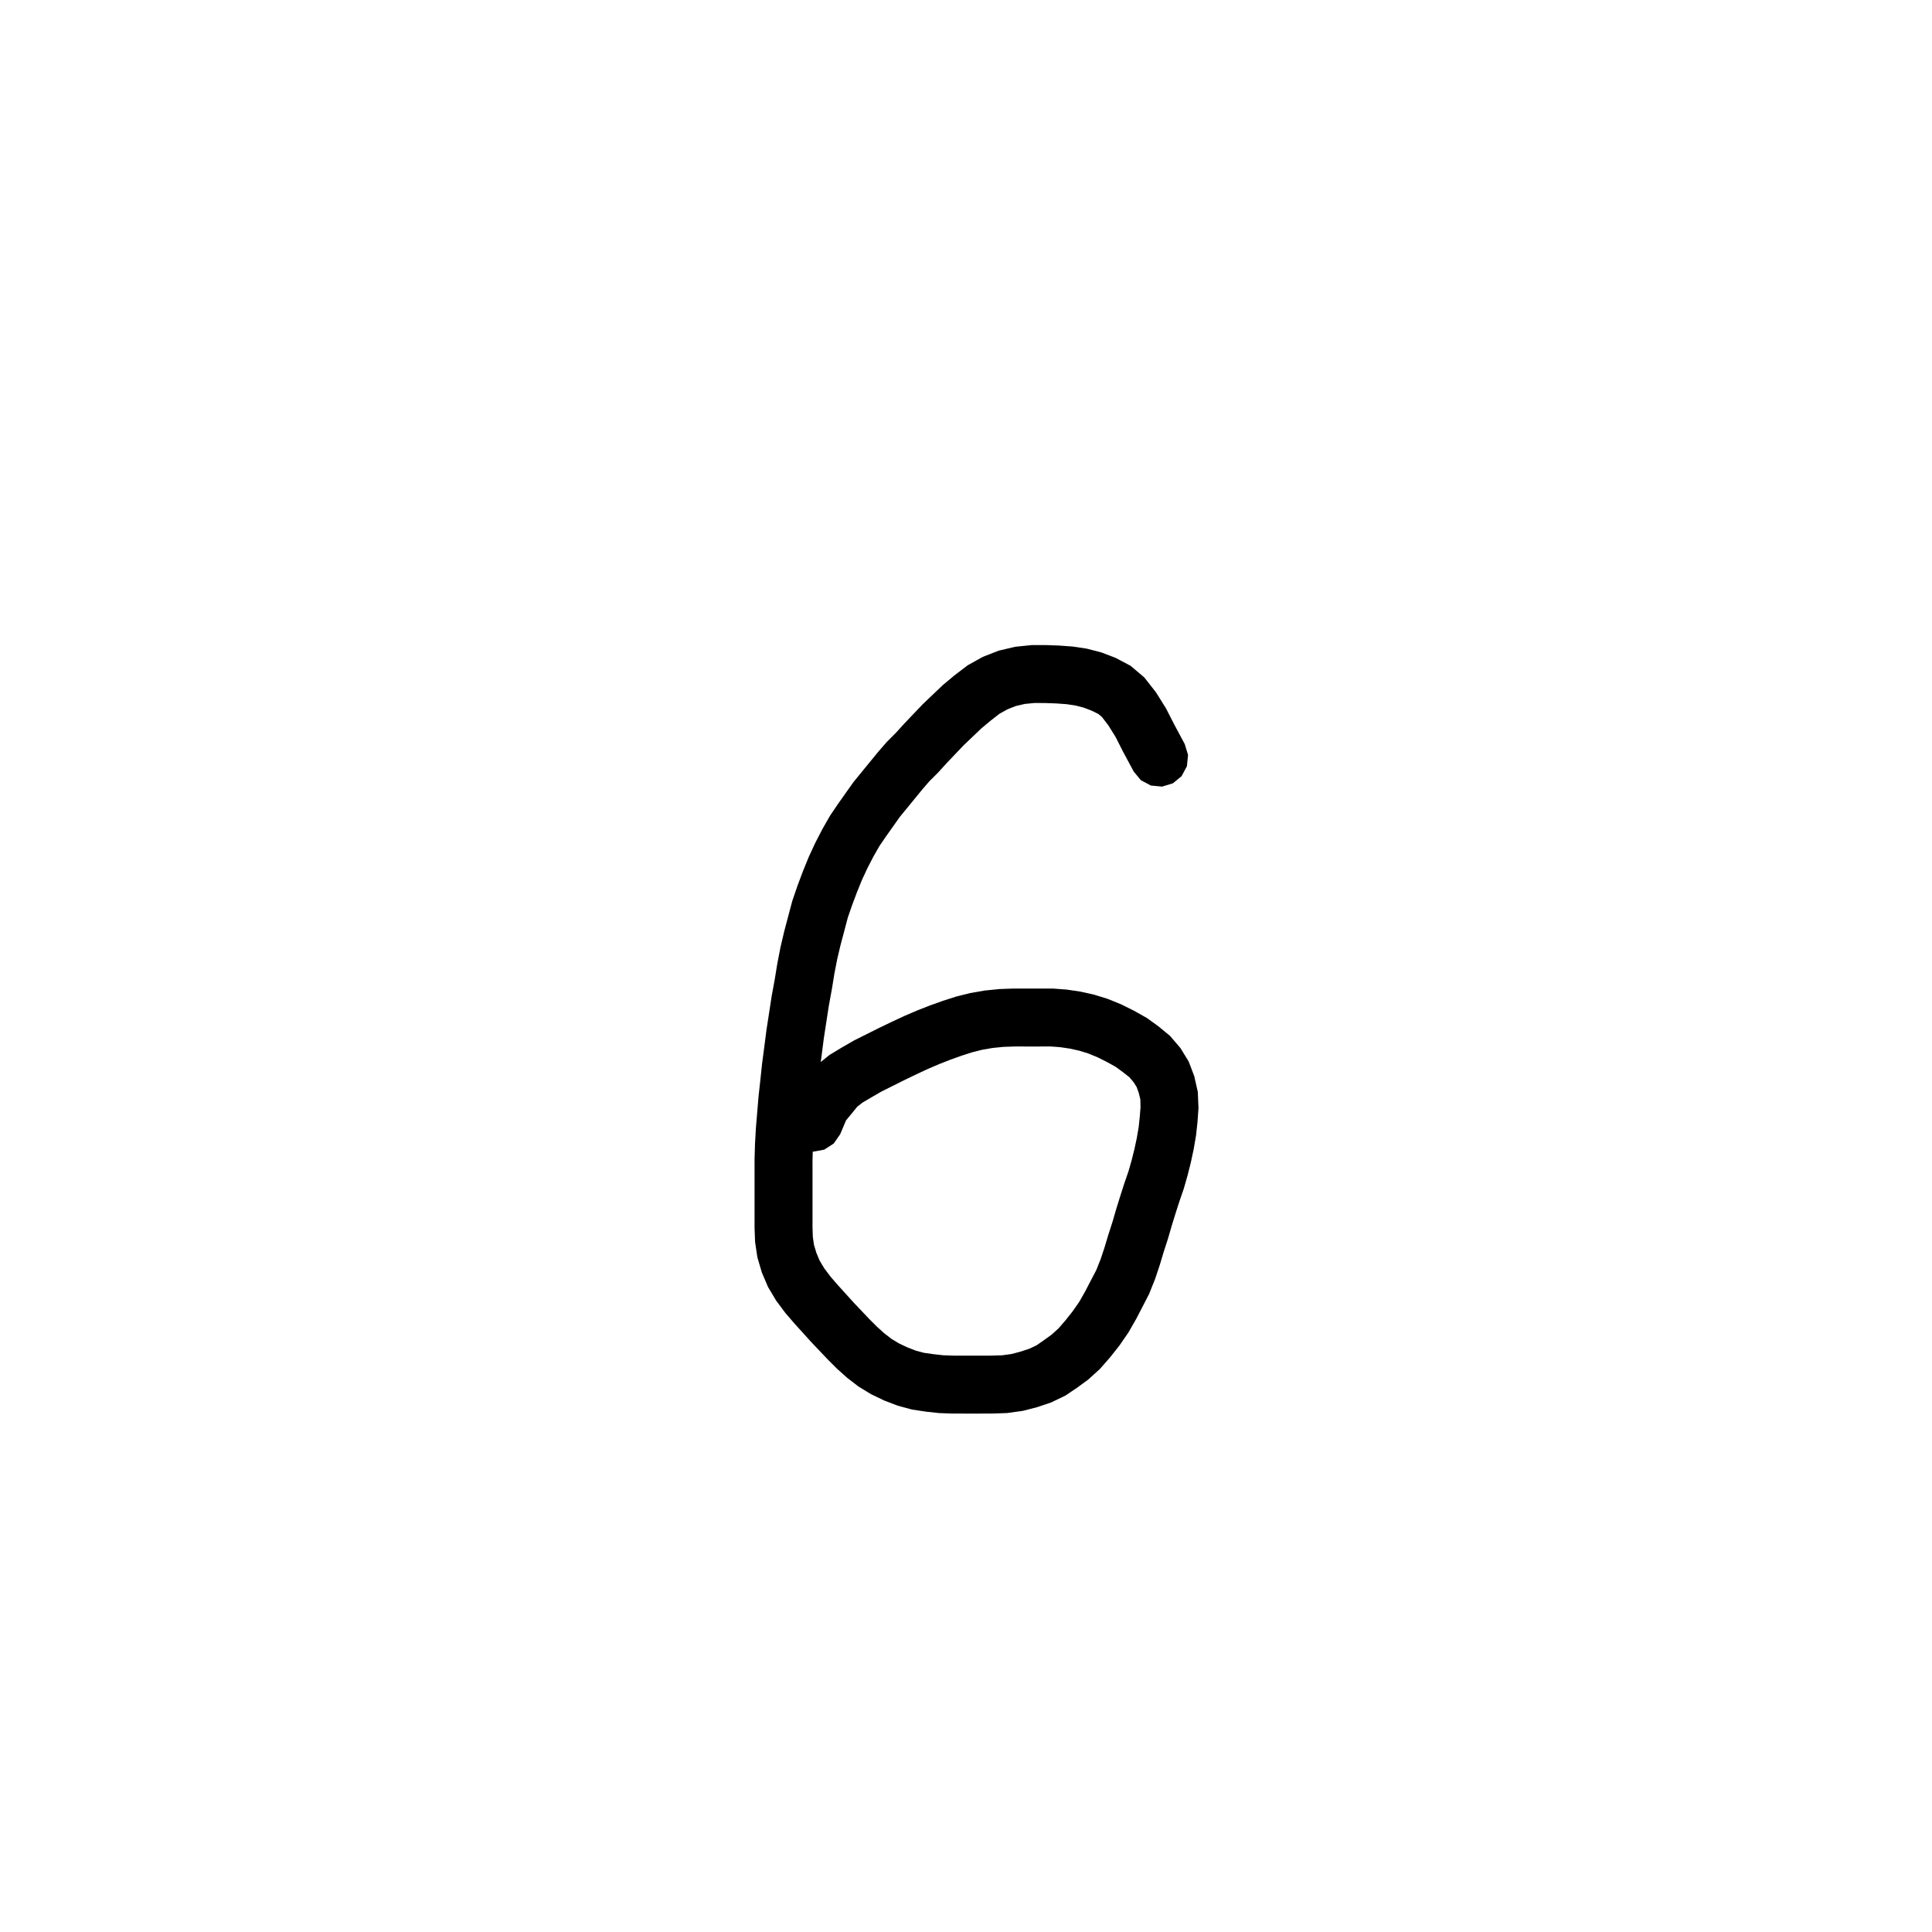
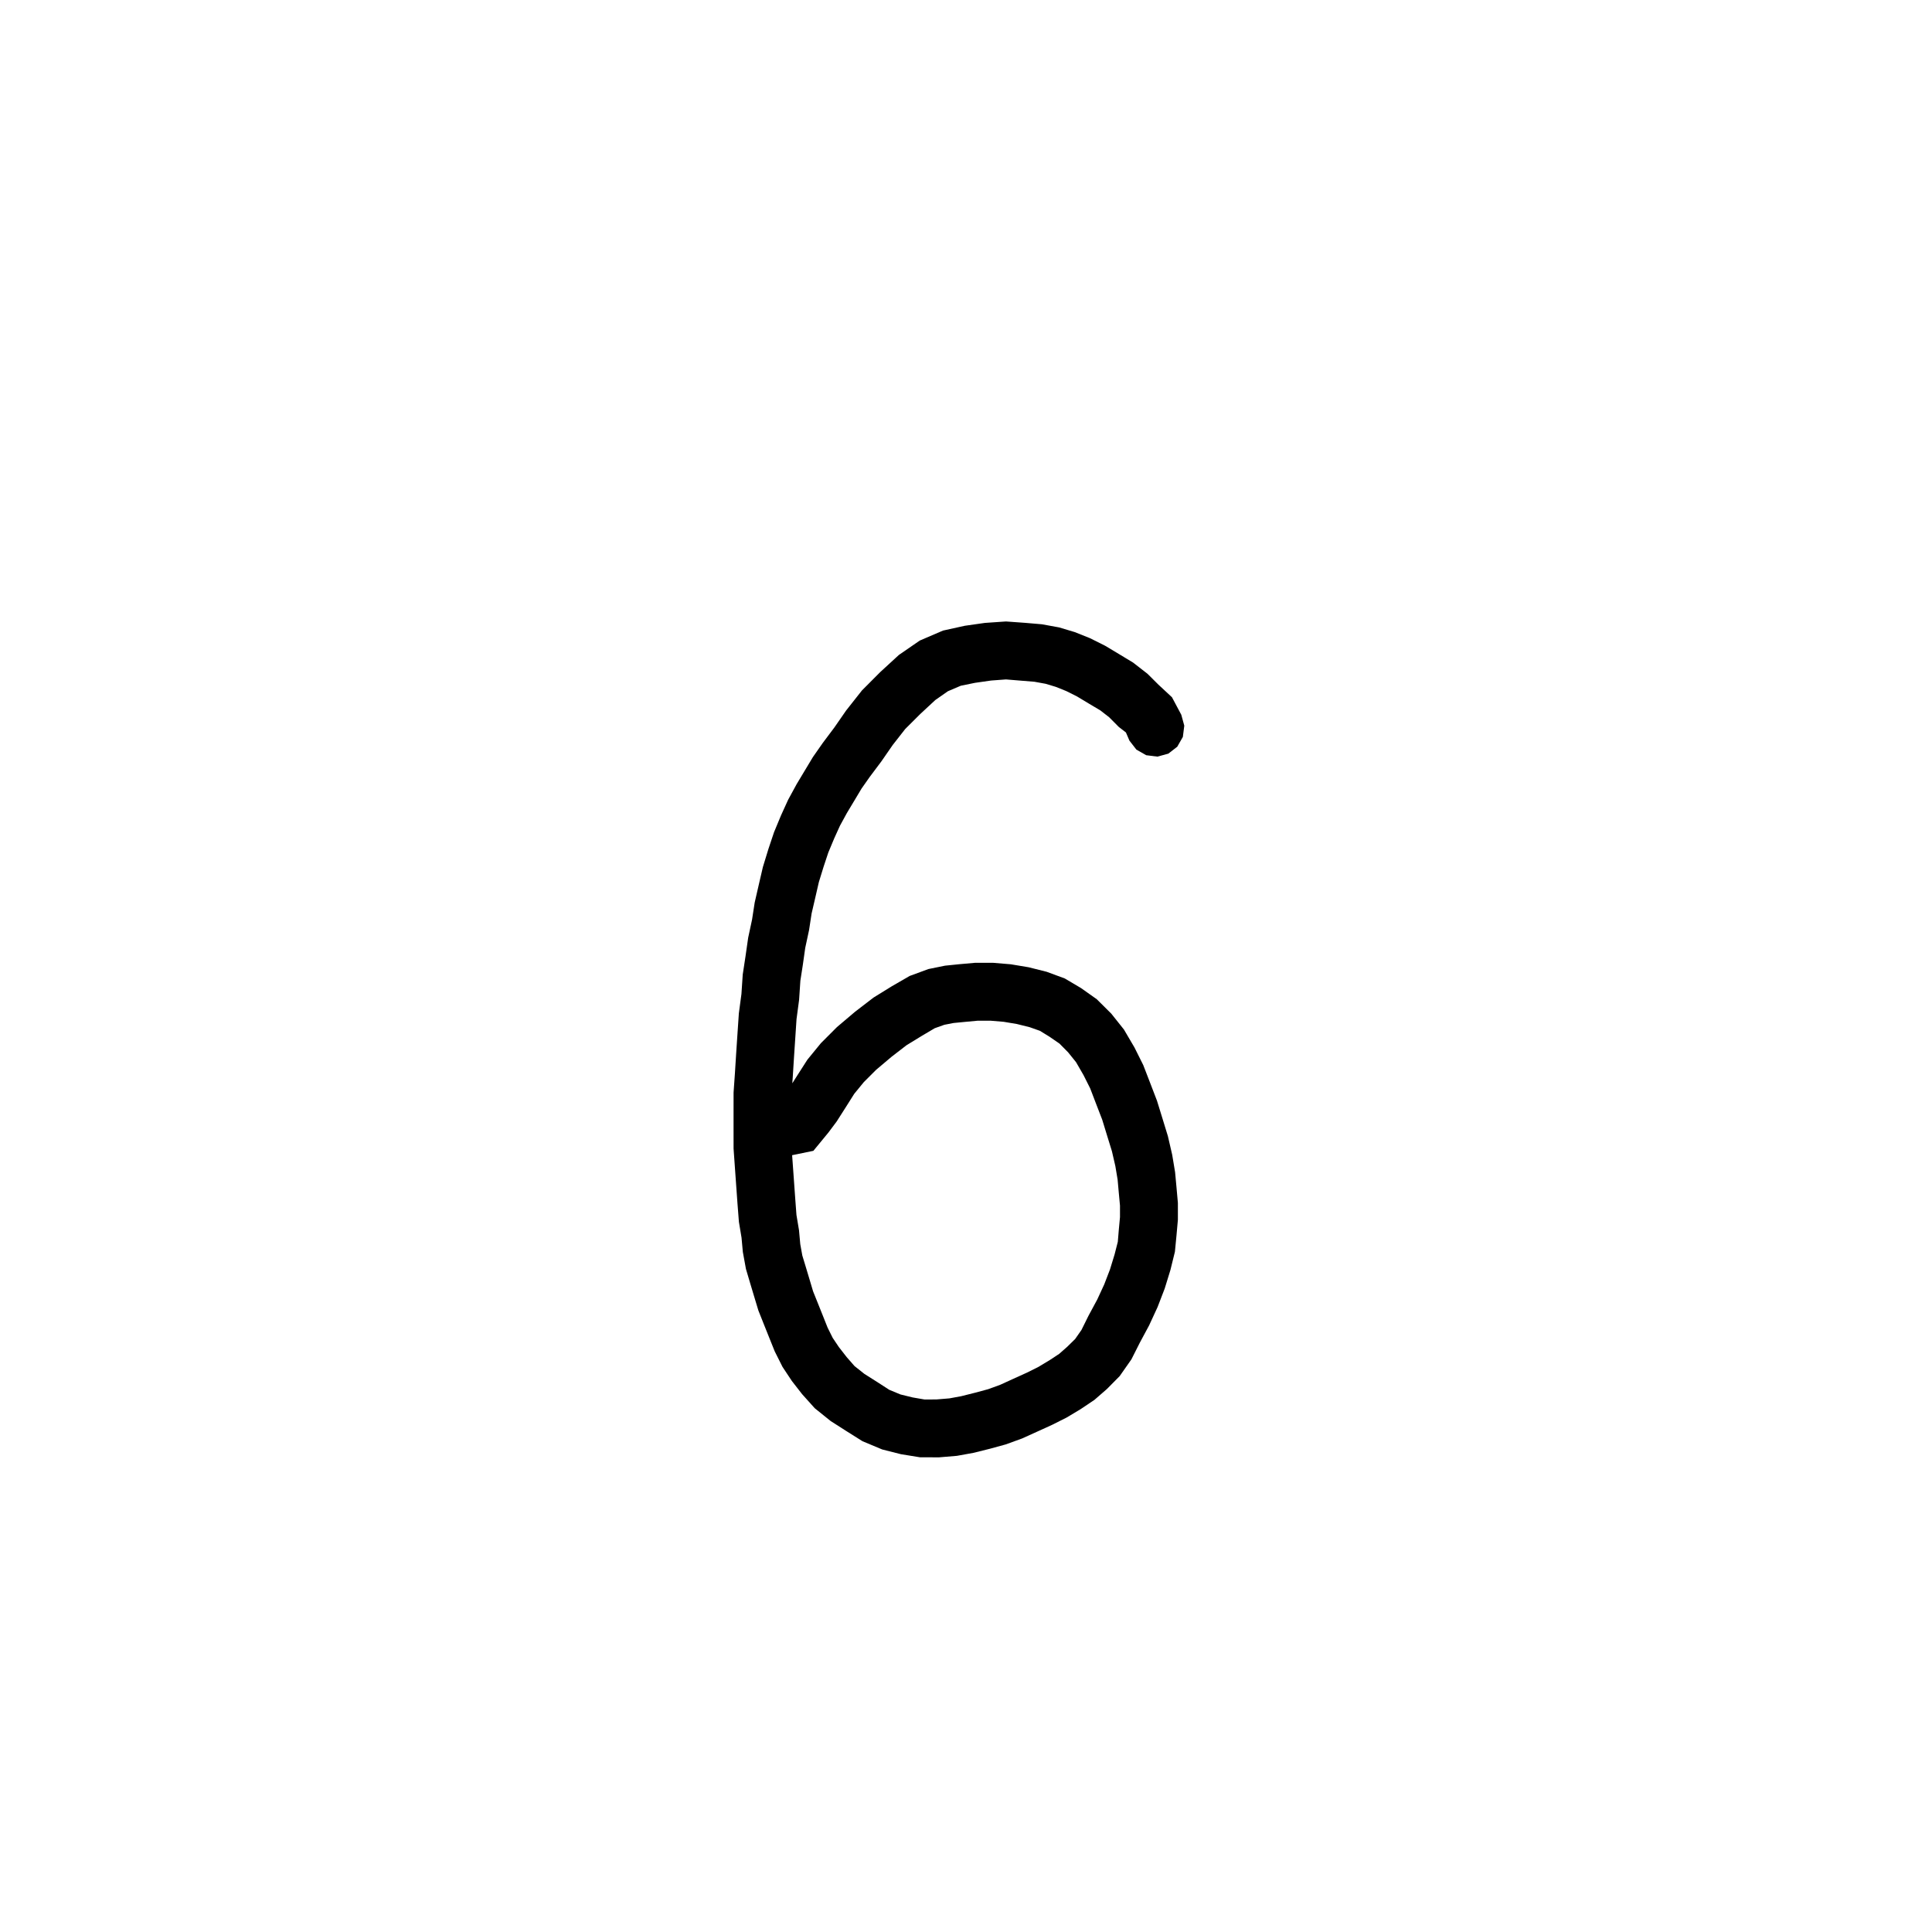
<svg xmlns="http://www.w3.org/2000/svg" viewBox="0 0 300 300" width="300" height="300">
-   <path d="M 183.967 115.542 L 182.319 112.466 L 181.052 109.988 L 179.495 107.499 L 177.692 105.199 L 175.563 103.389 L 173.25 102.165 L 171.041 101.315 L 168.765 100.724 L 166.555 100.393 L 164.441 100.24 L 162.412 100.167 L 160.171 100.172 L 157.66 100.428 L 155.066 101.036 L 152.61 101.998 L 150.254 103.312 L 148.189 104.886 L 146.406 106.374 L 144.826 107.878 L 143.285 109.351 L 141.81 110.895 L 140.438 112.335 L 139.143 113.761 L 137.705 115.202 L 136.289 116.837 L 135.051 118.35 L 133.851 119.817 L 132.552 121.408 L 131.328 123.132 L 130.17 124.768 L 128.913 126.621 L 127.713 128.717 L 126.628 130.815 L 125.608 133.003 L 124.675 135.296 L 123.832 137.545 L 123.027 139.895 L 122.383 142.315 L 121.768 144.642 L 121.2 147.057 L 120.703 149.611 L 120.299 152.098 L 119.829 154.651 L 119.419 157.316 L 119.011 159.972 L 118.671 162.62 L 118.331 165.204 L 118.059 167.783 L 117.788 170.231 L 117.582 172.693 L 117.378 175.151 L 117.238 177.605 L 117.167 180 L 117.167 182.333 L 117.167 184.6 L 117.167 186.667 L 117.167 188.667 L 117.167 190.679 L 117.252 192.874 L 117.607 195.243 L 118.297 197.585 L 119.258 199.844 L 120.534 201.98 L 121.96 203.887 L 123.361 205.513 L 124.663 206.952 L 125.966 208.392 L 127.271 209.766 L 128.577 211.14 L 129.969 212.531 L 131.519 213.924 L 133.314 215.306 L 135.257 216.49 L 137.284 217.465 L 139.402 218.277 L 141.619 218.873 L 143.755 219.196 L 145.807 219.421 L 147.921 219.499 L 149.933 219.5 L 151.867 219.5 L 153.939 219.499 L 156.368 219.418 L 158.801 219.082 L 161.012 218.515 L 163.218 217.773 L 165.442 216.702 L 167.258 215.479 L 168.983 214.216 L 170.819 212.544 L 172.396 210.74 L 173.817 208.943 L 175.208 206.931 L 176.417 204.821 L 177.395 202.938 L 178.428 200.934 L 179.358 198.616 L 180.09 196.425 L 180.696 194.405 L 181.369 192.319 L 181.977 190.226 L 182.558 188.355 L 183.136 186.556 L 183.824 184.555 L 184.413 182.498 L 184.917 180.484 L 185.352 178.453 L 185.723 176.292 L 185.948 174.207 L 186.099 172.082 L 185.996 169.555 L 185.444 167.107 L 184.576 164.824 L 183.298 162.743 L 181.673 160.843 L 179.873 159.363 L 178.088 158.074 L 176.105 156.956 L 174.123 155.967 L 171.985 155.097 L 169.883 154.449 L 167.753 153.975 L 165.63 153.661 L 163.494 153.503 L 161.4 153.5 L 159.4 153.5 L 157.389 153.501 L 155.229 153.577 L 152.929 153.807 L 150.673 154.197 L 148.497 154.74 L 146.421 155.405 L 144.42 156.12 L 142.424 156.904 L 140.432 157.758 L 138.474 158.667 L 136.483 159.628 L 134.588 160.575 L 132.604 161.569 L 130.718 162.655 L 128.764 163.839 L 126.751 165.485 L 125.086 167.456 L 123.514 169.587 L 122.207 172.539 L 121.834 174.255 L 122.147 175.983 L 123.096 177.459 L 124.539 178.46 L 126.255 178.833 L 127.983 178.52 L 129.459 177.57 L 130.46 176.128 L 131.375 173.969 L 132.114 173.078 L 133.115 171.849 L 133.903 171.227 L 135.282 170.412 L 136.862 169.498 L 138.612 168.625 L 140.451 167.706 L 142.326 166.8 L 144.101 165.976 L 145.843 165.229 L 147.58 164.547 L 149.312 163.928 L 150.97 163.394 L 152.527 163.003 L 154.138 162.726 L 155.838 162.556 L 157.544 162.499 L 159.4 162.5 L 161.4 162.5 L 163.173 162.497 L 164.636 162.606 L 166.114 162.825 L 167.584 163.151 L 168.948 163.569 L 170.41 164.166 L 171.895 164.91 L 173.246 165.66 L 174.394 166.503 L 175.394 167.291 L 176.035 168.057 L 176.491 168.776 L 176.823 169.693 L 177.071 170.712 L 177.101 171.918 L 176.985 173.393 L 176.81 175.041 L 176.515 176.747 L 176.15 178.449 L 175.72 180.169 L 175.242 181.845 L 174.598 183.71 L 173.976 185.645 L 173.356 187.64 L 172.764 189.681 L 172.104 191.728 L 171.51 193.708 L 170.908 195.518 L 170.239 197.199 L 169.405 198.795 L 168.516 200.512 L 167.592 202.136 L 166.583 203.59 L 165.47 204.993 L 164.381 206.256 L 163.284 207.251 L 162.075 208.121 L 160.958 208.898 L 159.848 209.427 L 158.455 209.885 L 157.066 210.251 L 155.632 210.448 L 153.794 210.501 L 151.867 210.5 L 149.933 210.5 L 148.079 210.501 L 146.46 210.445 L 144.912 210.271 L 143.448 210.061 L 142.198 209.723 L 140.849 209.201 L 139.543 208.577 L 138.42 207.894 L 137.281 207.01 L 136.164 206.002 L 135.023 204.86 L 133.796 203.567 L 132.567 202.274 L 131.337 200.914 L 130.105 199.553 L 128.973 198.246 L 127.999 196.953 L 127.276 195.756 L 126.769 194.548 L 126.393 193.29 L 126.215 192.059 L 126.166 190.521 L 126.167 188.667 L 126.167 186.667 L 126.167 184.6 L 126.167 182.333 L 126.166 180.133 L 126.229 177.995 L 126.356 175.783 L 126.551 173.44 L 126.746 171.102 L 127.007 168.75 L 127.269 166.263 L 127.596 163.78 L 127.923 161.228 L 128.314 158.684 L 128.704 156.149 L 129.167 153.635 L 129.564 151.189 L 130 148.943 L 130.499 146.825 L 131.084 144.618 L 131.64 142.505 L 132.302 140.589 L 133.058 138.571 L 133.859 136.597 L 134.705 134.785 L 135.62 133.017 L 136.553 131.379 L 137.564 129.899 L 138.672 128.334 L 139.715 126.858 L 140.816 125.516 L 142.016 124.05 L 143.177 122.63 L 144.295 121.332 L 145.657 119.972 L 147.028 118.465 L 148.323 117.105 L 149.649 115.715 L 151.04 114.388 L 152.394 113.093 L 153.811 111.914 L 155.213 110.822 L 156.457 110.135 L 157.734 109.631 L 159.14 109.305 L 160.629 109.161 L 162.254 109.166 L 163.959 109.227 L 165.579 109.34 L 166.968 109.543 L 168.292 109.885 L 169.55 110.369 L 170.571 110.878 L 171.108 111.334 L 172.105 112.635 L 173.214 114.412 L 174.348 116.645 L 176.033 119.792 L 177.148 121.148 L 178.698 121.974 L 180.445 122.145 L 182.125 121.633 L 183.481 120.518 L 184.307 118.969 L 184.478 117.221 Z" fill="black" fill-rule="nonzero" />
+   <path d="M 183.431 110.988 L 181.981 108.266 L 179.884 106.317 L 178.184 104.626 L 175.947 102.886 L 173.721 101.541 L 171.575 100.257 L 169.253 99.096 L 166.893 98.153 L 164.449 97.422 L 161.788 96.938 L 159.165 96.714 L 156.206 96.5 L 152.927 96.726 L 149.815 97.17 L 146.429 97.916 L 142.821 99.466 L 139.579 101.699 L 136.687 104.356 L 133.843 107.21 L 131.39 110.321 L 129.554 112.971 L 127.767 115.353 L 126.233 117.548 L 124.948 119.685 L 123.699 121.767 L 122.381 124.188 L 121.279 126.606 L 120.193 129.22 L 119.32 131.829 L 118.461 134.63 L 117.821 137.388 L 117.187 140.15 L 116.781 142.781 L 116.176 145.609 L 115.755 148.541 L 115.332 151.321 L 115.129 154.352 L 114.729 157.352 L 114.516 160.501 L 114.316 163.51 L 114.116 166.701 L 113.909 169.639 L 113.906 172.6 L 113.906 175.4 L 113.909 178.361 L 114.118 181.321 L 114.318 184.121 L 114.519 186.932 L 114.738 189.736 L 115.144 192.182 L 115.348 194.408 L 115.829 197.042 L 116.496 199.293 L 117.096 201.293 L 117.759 203.487 L 118.628 205.671 L 119.428 207.671 L 120.303 209.847 L 121.512 212.255 L 122.958 214.435 L 124.549 216.481 L 126.516 218.672 L 128.991 220.662 L 131.39 222.196 L 133.925 223.79 L 136.983 225.069 L 139.888 225.805 L 142.833 226.284 L 145.794 226.296 L 148.588 226.062 L 151.162 225.597 L 153.742 224.954 L 156.171 224.288 L 158.71 223.365 L 161.068 222.297 L 163.341 221.263 L 165.575 220.143 L 167.809 218.805 L 169.94 217.375 L 171.884 215.683 L 173.863 213.681 L 175.68 211.089 L 176.999 208.476 L 178.431 205.812 L 179.751 202.953 L 180.859 200.072 L 181.74 197.213 L 182.44 194.371 L 182.688 191.807 L 182.902 189.404 L 182.902 186.796 L 182.688 184.393 L 182.468 182.018 L 182.019 179.317 L 181.352 176.43 L 180.507 173.677 L 179.659 170.928 L 178.606 168.185 L 177.525 165.388 L 176.163 162.657 L 174.524 159.865 L 172.56 157.399 L 170.305 155.158 L 167.859 153.427 L 165.341 151.937 L 162.516 150.895 L 159.724 150.195 L 156.964 149.735 L 154.194 149.504 L 151.411 149.504 L 148.98 149.72 L 146.739 149.95 L 144.17 150.473 L 141.265 151.54 L 138.491 153.141 L 135.645 154.9 L 132.779 157.099 L 129.965 159.483 L 127.477 161.973 L 125.367 164.553 L 123.81 166.984 L 122.492 169.059 L 121.364 170.557 L 121.178 171.3 L 122.406 170.5 L 120.684 170.843 L 119.224 171.818 L 118.249 173.278 L 117.906 175 L 118.249 176.722 L 119.224 178.182 L 120.684 179.157 L 122.406 179.5 L 126.301 178.7 L 128.649 175.843 L 129.92 174.141 L 131.403 171.816 L 132.646 169.847 L 134.136 168.027 L 136.047 166.117 L 138.434 164.101 L 140.768 162.3 L 143.121 160.859 L 145.148 159.66 L 146.643 159.127 L 148.074 158.85 L 149.833 158.68 L 151.802 158.496 L 153.819 158.496 L 155.848 158.665 L 157.888 159.005 L 159.896 159.505 L 161.472 160.063 L 162.954 160.973 L 164.508 162.042 L 165.853 163.401 L 167.088 164.935 L 168.249 166.943 L 169.287 169.012 L 170.206 171.415 L 171.154 173.872 L 171.905 176.323 L 172.661 178.77 L 173.194 181.083 L 173.544 183.182 L 173.725 185.207 L 173.911 187.204 L 173.911 188.996 L 173.725 190.993 L 173.573 192.829 L 173.073 194.787 L 172.354 197.128 L 171.462 199.447 L 170.381 201.788 L 169.014 204.324 L 167.932 206.511 L 166.949 207.919 L 165.729 209.117 L 164.473 210.225 L 163.003 211.195 L 161.238 212.257 L 159.472 213.137 L 157.344 214.103 L 155.302 215.035 L 153.442 215.712 L 151.47 216.246 L 149.25 216.803 L 147.424 217.138 L 145.419 217.304 L 143.58 217.316 L 141.724 216.995 L 139.829 216.531 L 138.088 215.81 L 136.222 214.604 L 134.222 213.338 L 132.696 212.128 L 131.463 210.719 L 130.254 209.165 L 129.301 207.745 L 128.51 206.153 L 127.784 204.329 L 126.984 202.329 L 126.254 200.513 L 125.716 198.707 L 125.116 196.707 L 124.584 194.958 L 124.265 193.192 L 124.068 191.018 L 123.674 188.664 L 123.494 186.268 L 123.295 183.479 L 123.095 180.679 L 122.903 178.039 L 122.906 175.4 L 122.906 172.6 L 122.903 169.961 L 123.096 167.299 L 123.297 164.09 L 123.496 161.099 L 123.684 158.248 L 124.084 155.248 L 124.281 152.279 L 124.658 149.859 L 125.036 147.191 L 125.631 144.419 L 126.025 141.85 L 126.591 139.412 L 127.152 136.97 L 127.892 134.571 L 128.62 132.38 L 129.533 130.194 L 130.431 128.212 L 131.513 126.233 L 132.665 124.315 L 133.779 122.452 L 135.046 120.647 L 136.858 118.229 L 138.622 115.679 L 140.57 113.19 L 142.925 110.844 L 145.234 108.701 L 147.192 107.334 L 149.183 106.484 L 151.397 106.03 L 153.886 105.674 L 156.206 105.5 L 158.447 105.686 L 160.624 105.862 L 162.364 106.178 L 163.92 106.647 L 165.56 107.304 L 167.238 108.143 L 169.091 109.259 L 170.865 110.314 L 172.229 111.374 L 173.729 112.883 L 174.832 113.734 L 175.381 115.012 L 176.458 116.4 L 177.983 117.269 L 179.725 117.489 L 181.419 117.025 L 182.806 115.948 L 183.675 114.423 L 183.895 112.681 Z" fill="black" fill-rule="nonzero" />
</svg>
